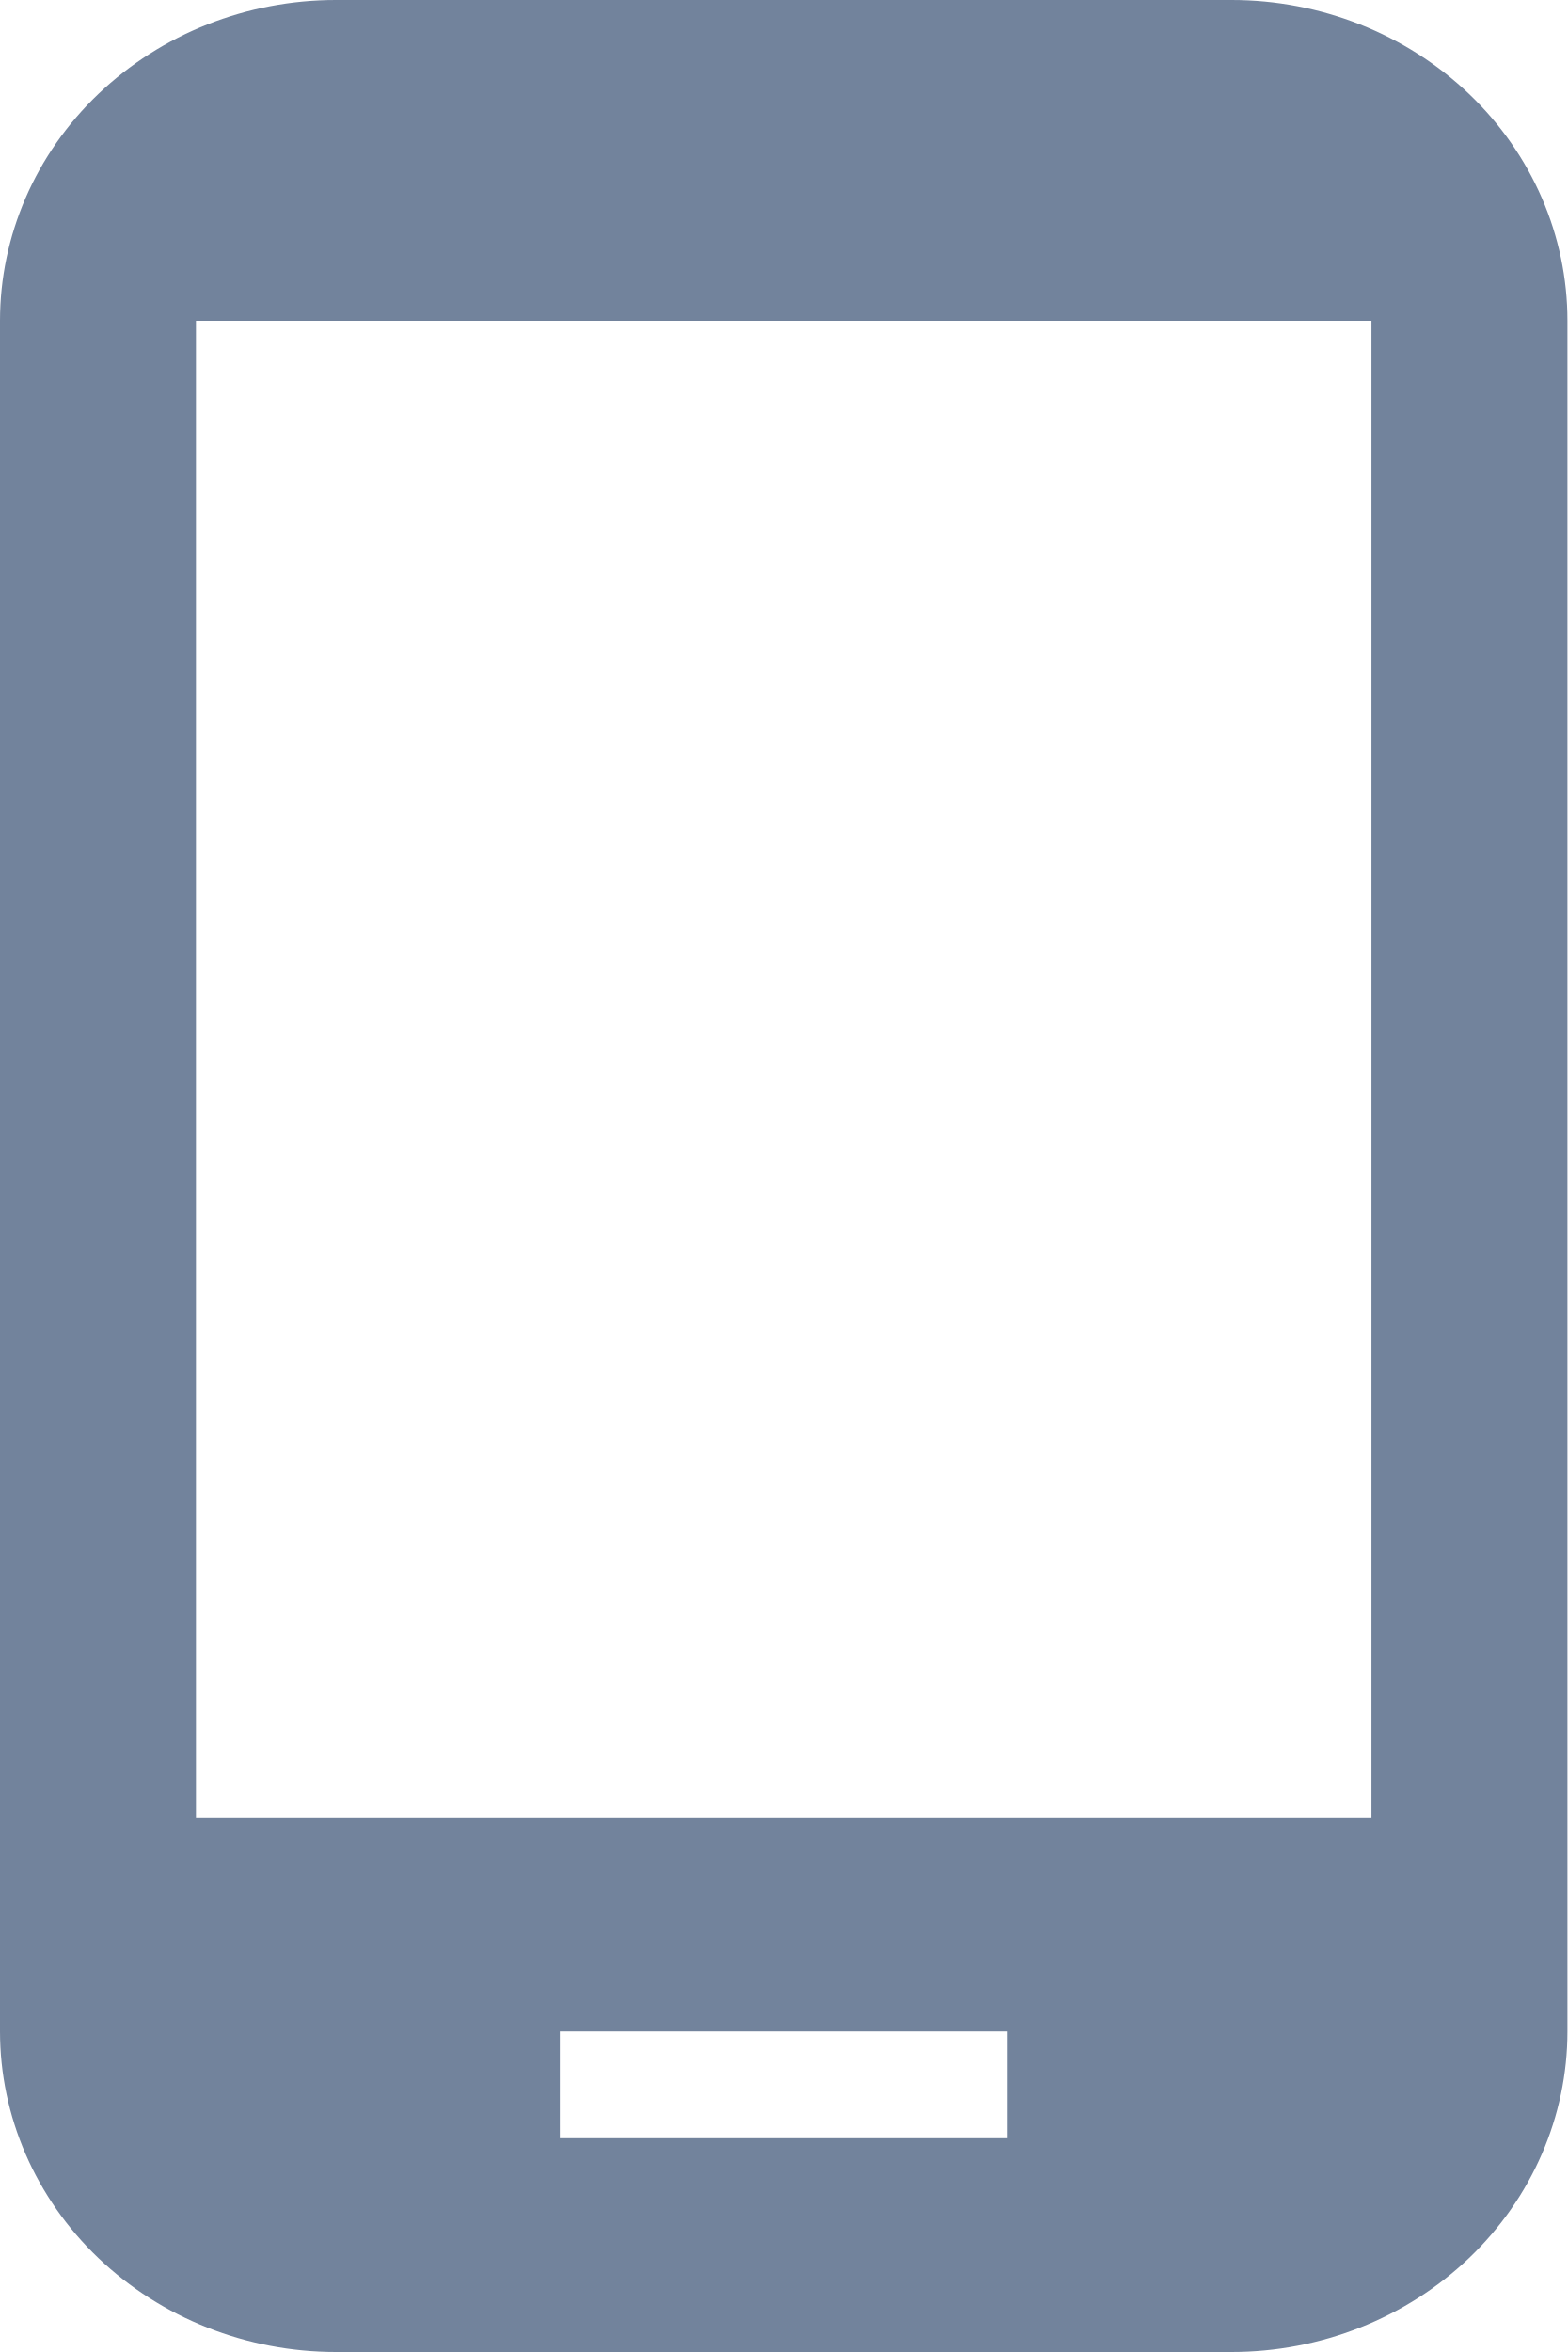
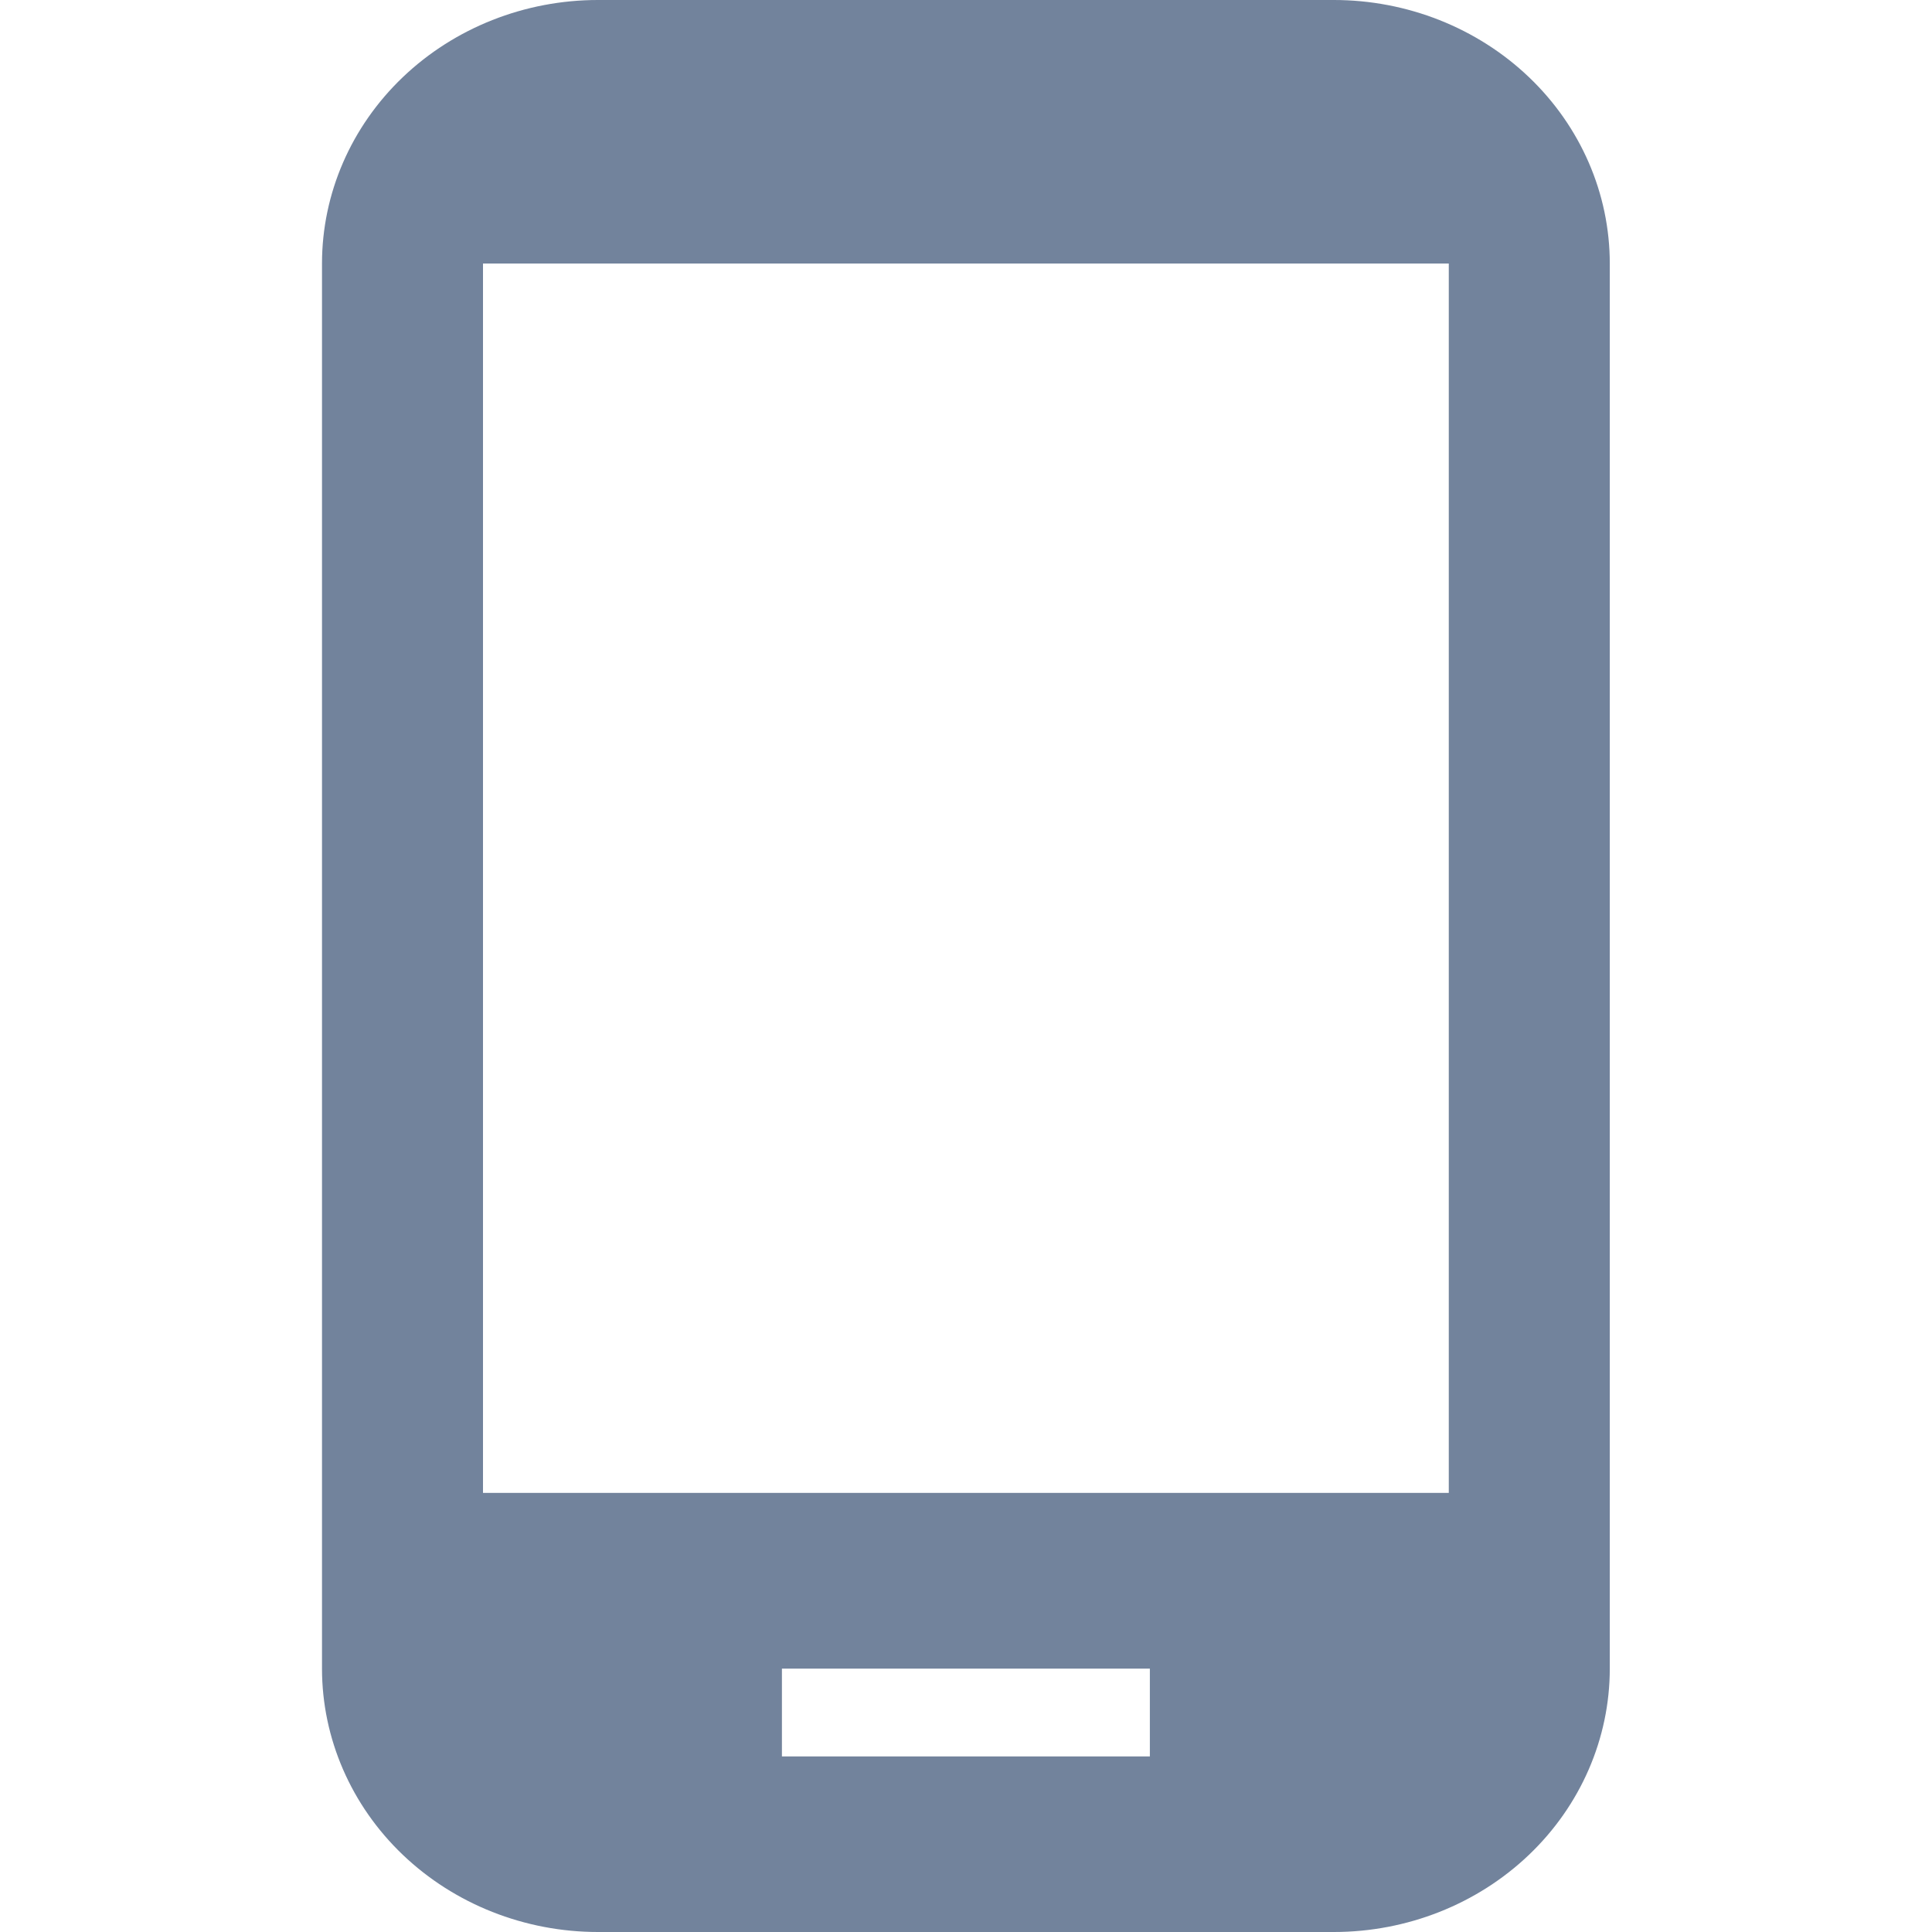
- <svg xmlns="http://www.w3.org/2000/svg" width="12" height="18" viewBox="0 0 12 18" fill="none">
+ <svg xmlns="http://www.w3.org/2000/svg" width="18" height="18" viewBox="0 0 12 18" fill="none">
  <path d="M10.498 13.909H1.5V2.455H10.498V13.909ZM7.713 16.364H4.285V15.546H7.713V16.364ZM9.427 0H2.571C1.889 0 1.235 0.259 0.753 0.719C0.271 1.179 0 1.804 0 2.455V15.546C0 16.196 0.271 16.821 0.753 17.281C1.235 17.741 1.889 18 2.571 18H9.427C10.109 18 10.763 17.741 11.245 17.281C11.727 16.821 11.998 16.196 11.998 15.546V2.455C11.998 1.804 11.727 1.179 11.245 0.719C10.763 0.259 10.109 0 9.427 0Z" fill="#72839C" />
</svg>
